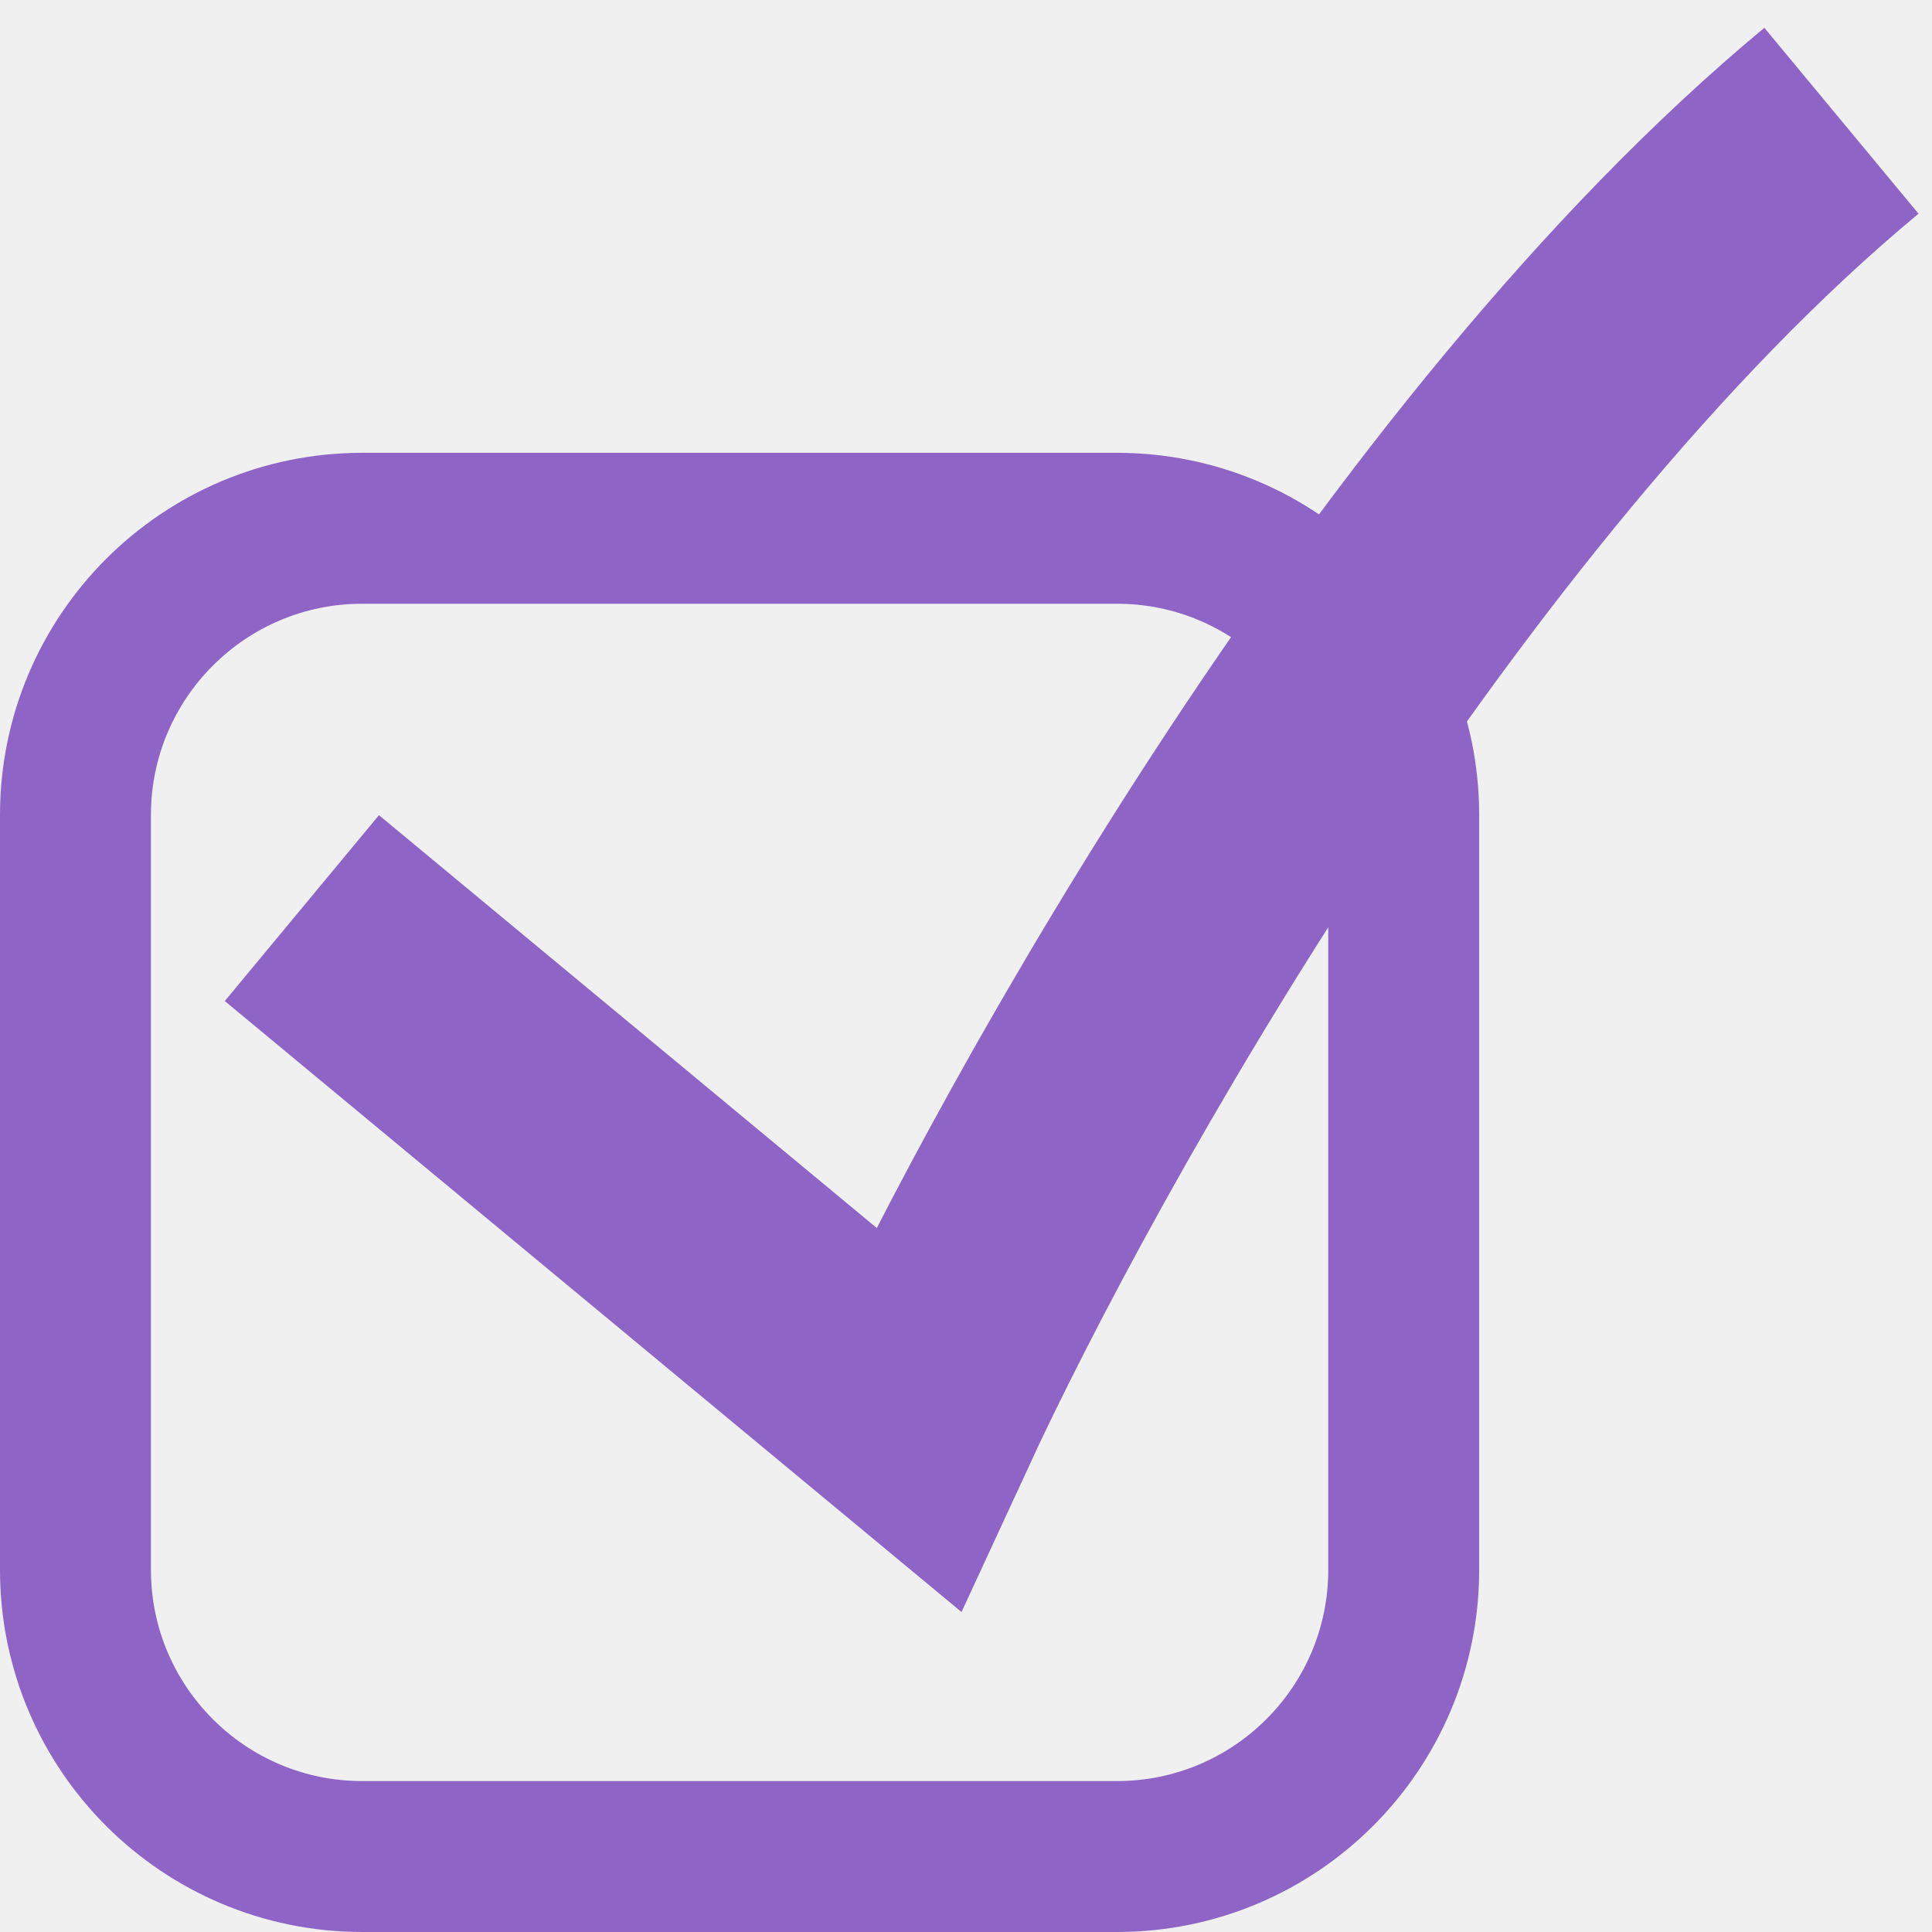
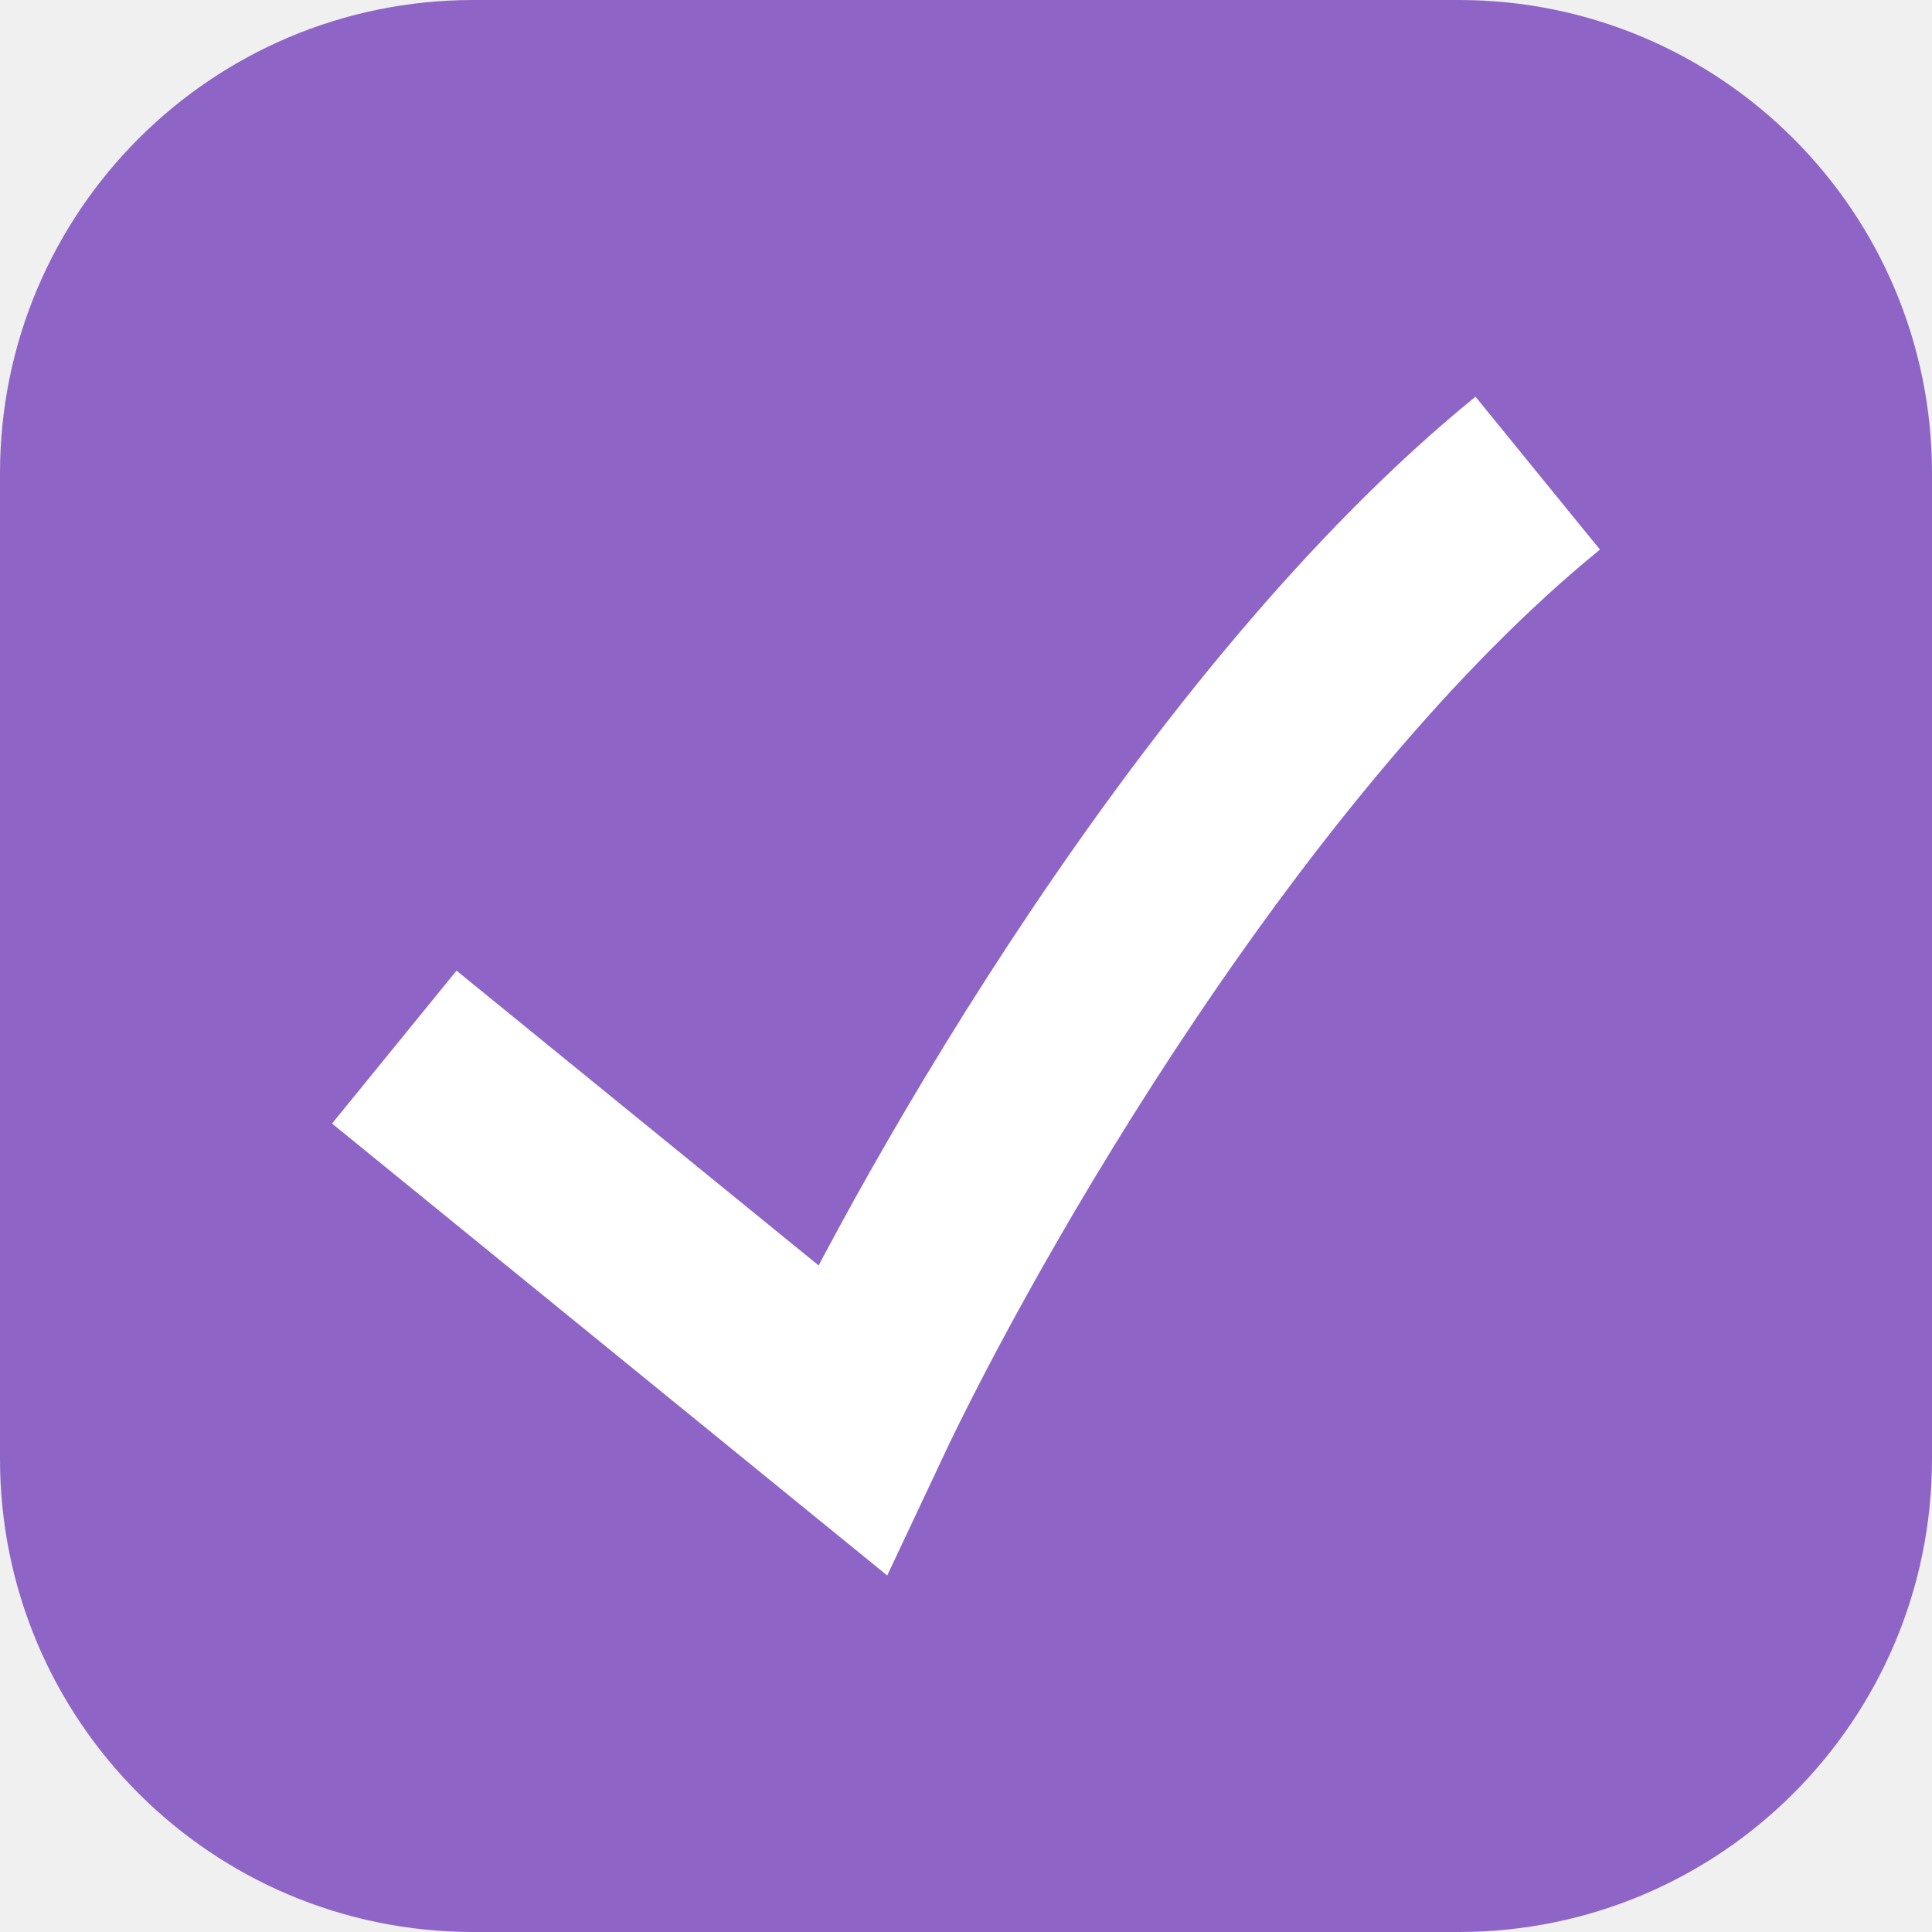
- <svg xmlns="http://www.w3.org/2000/svg" width="64" height="64" viewBox="0 0 64 64" fill="none">
-   <rect x="2.5" y="17.5" width="44" height="44" rx="9.5" stroke="#8E65C6" stroke-width="5" />
-   <path d="M10 30.082L30.4 47C34.792 37.484 47.06 15.561 61 4" stroke="#8E65C6" stroke-width="8" />
+ <svg xmlns="http://www.w3.org/2000/svg" width="49" height="49" viewBox="0 0 49 49" fill="none">
+   <rect x="2.5" y="2.5" width="44" height="44" rx="9.5" fill="#8E65C6" stroke="#8E65C6" stroke-width="5" />
+   <path d="M10 26.557L21.6 36C24.097 30.689 31.073 18.453 39 12" stroke="white" stroke-width="5" />
</svg>
